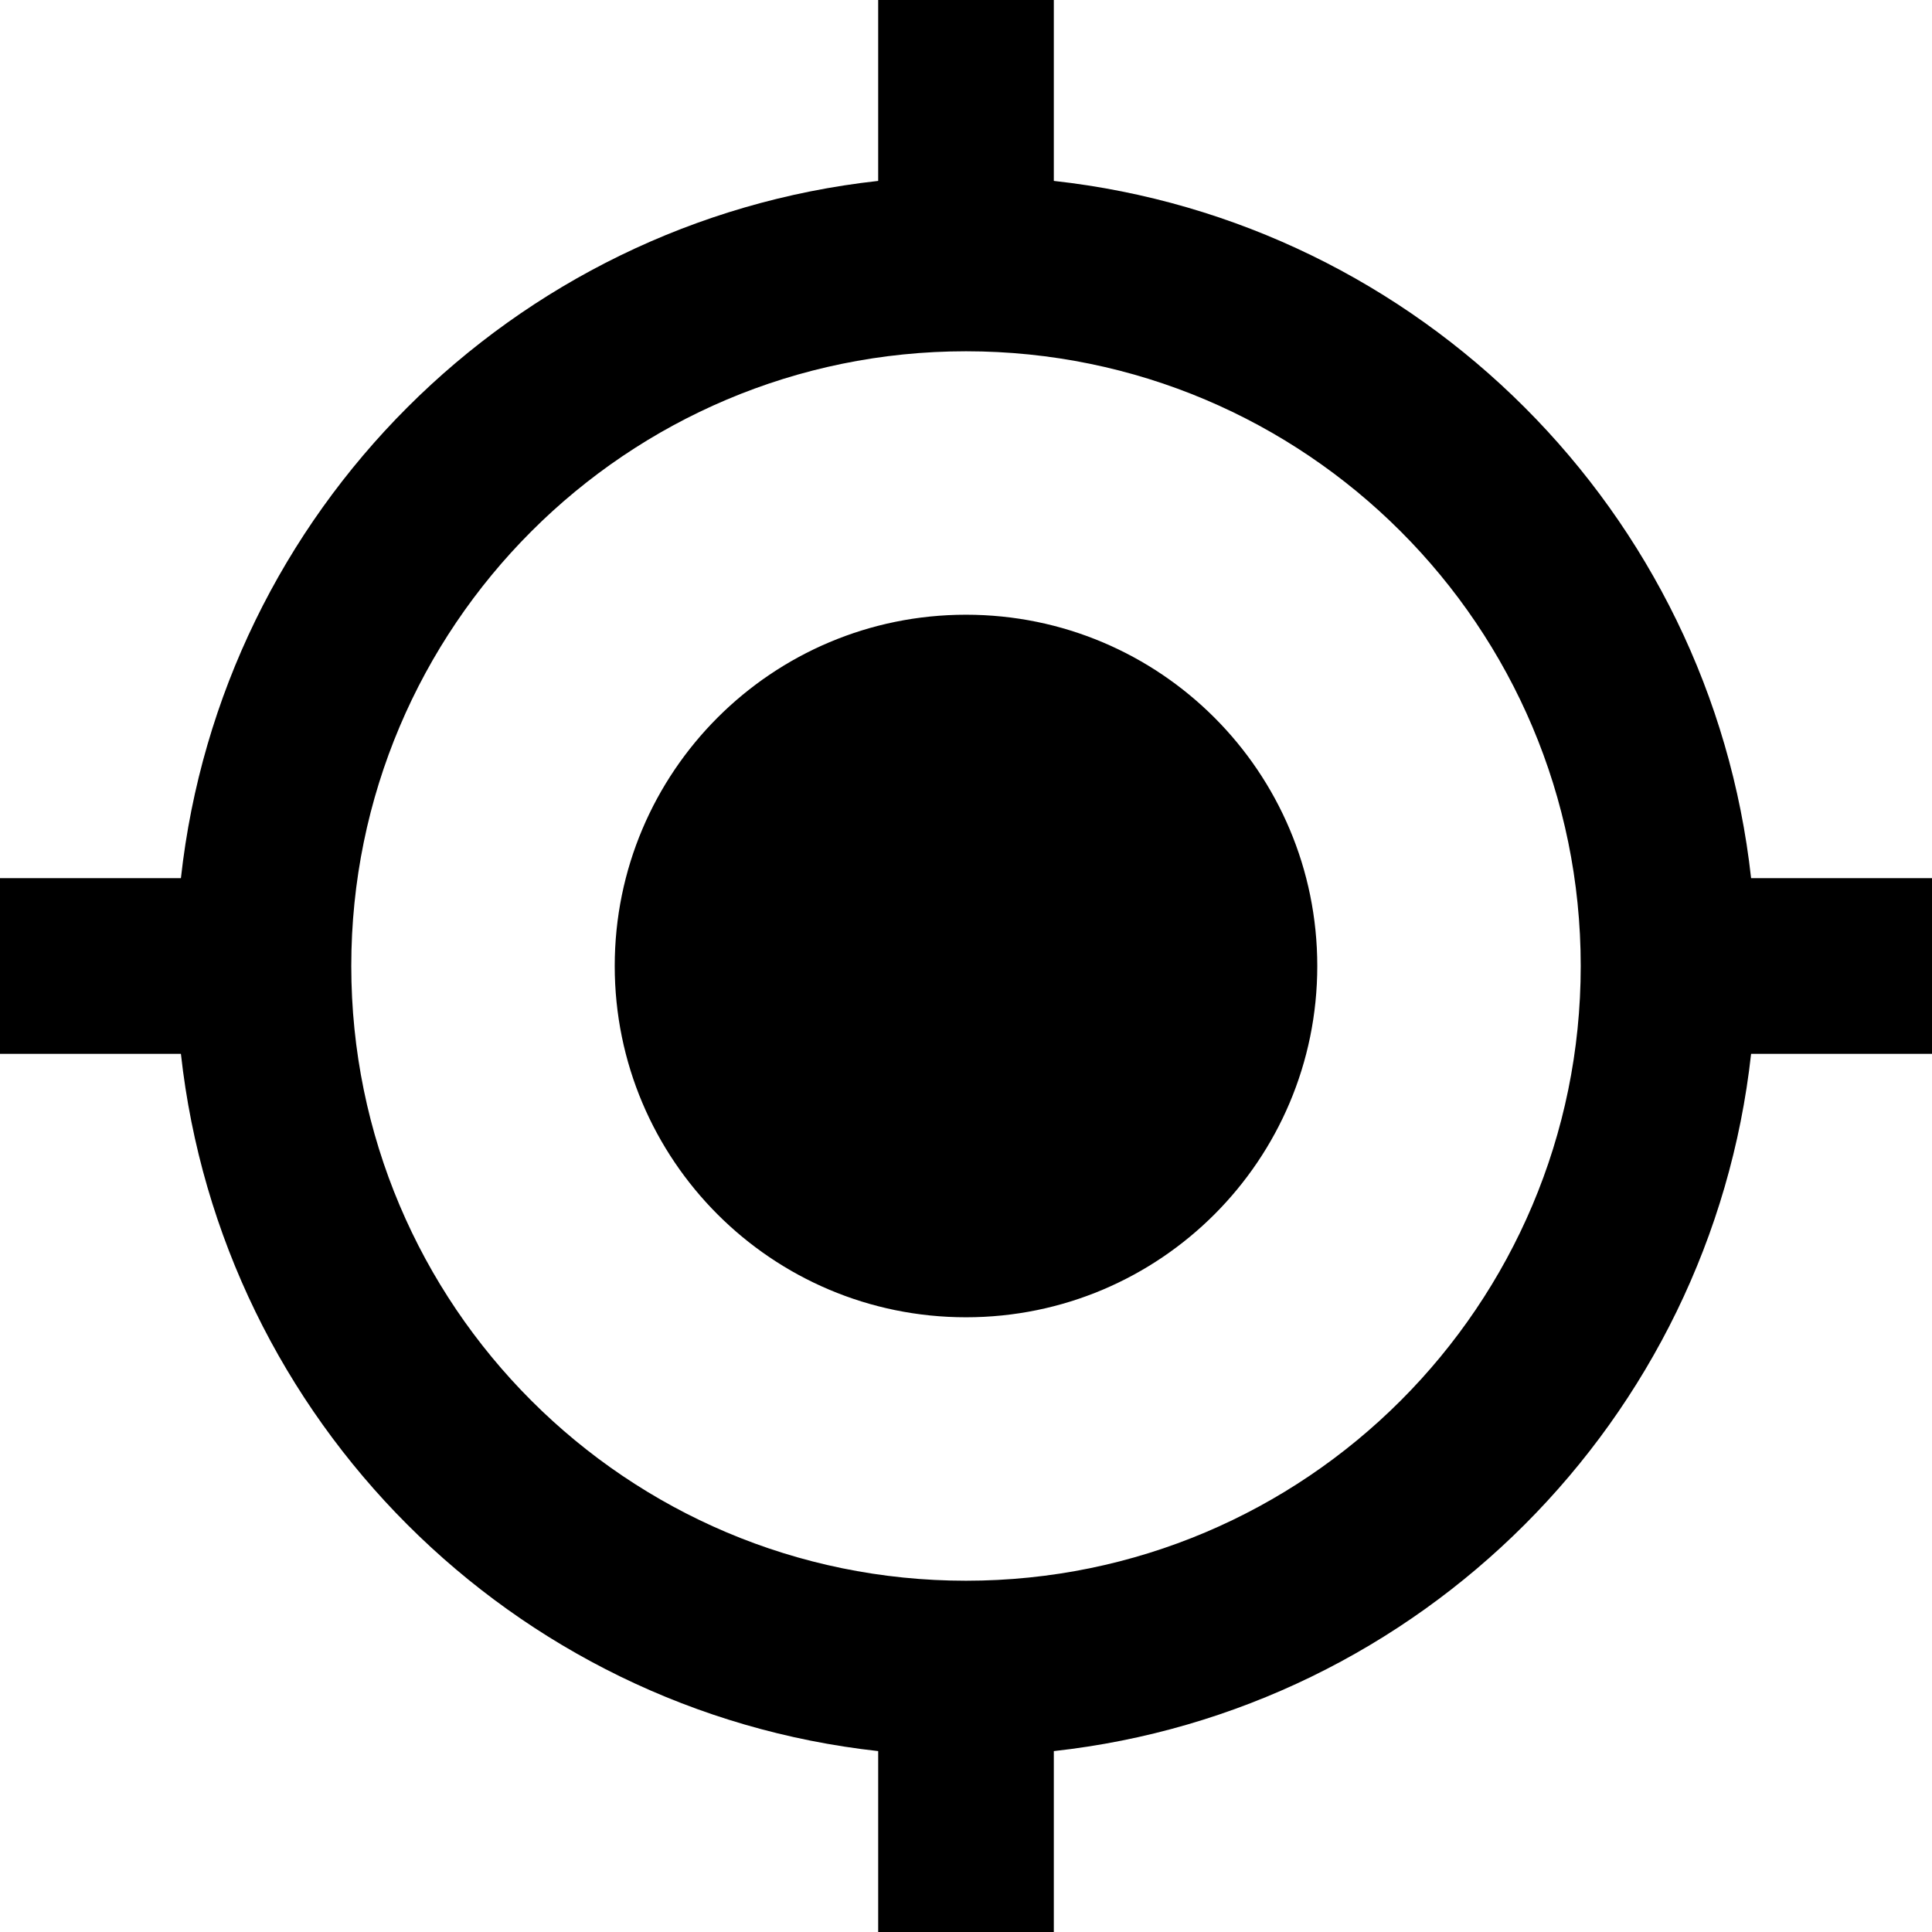
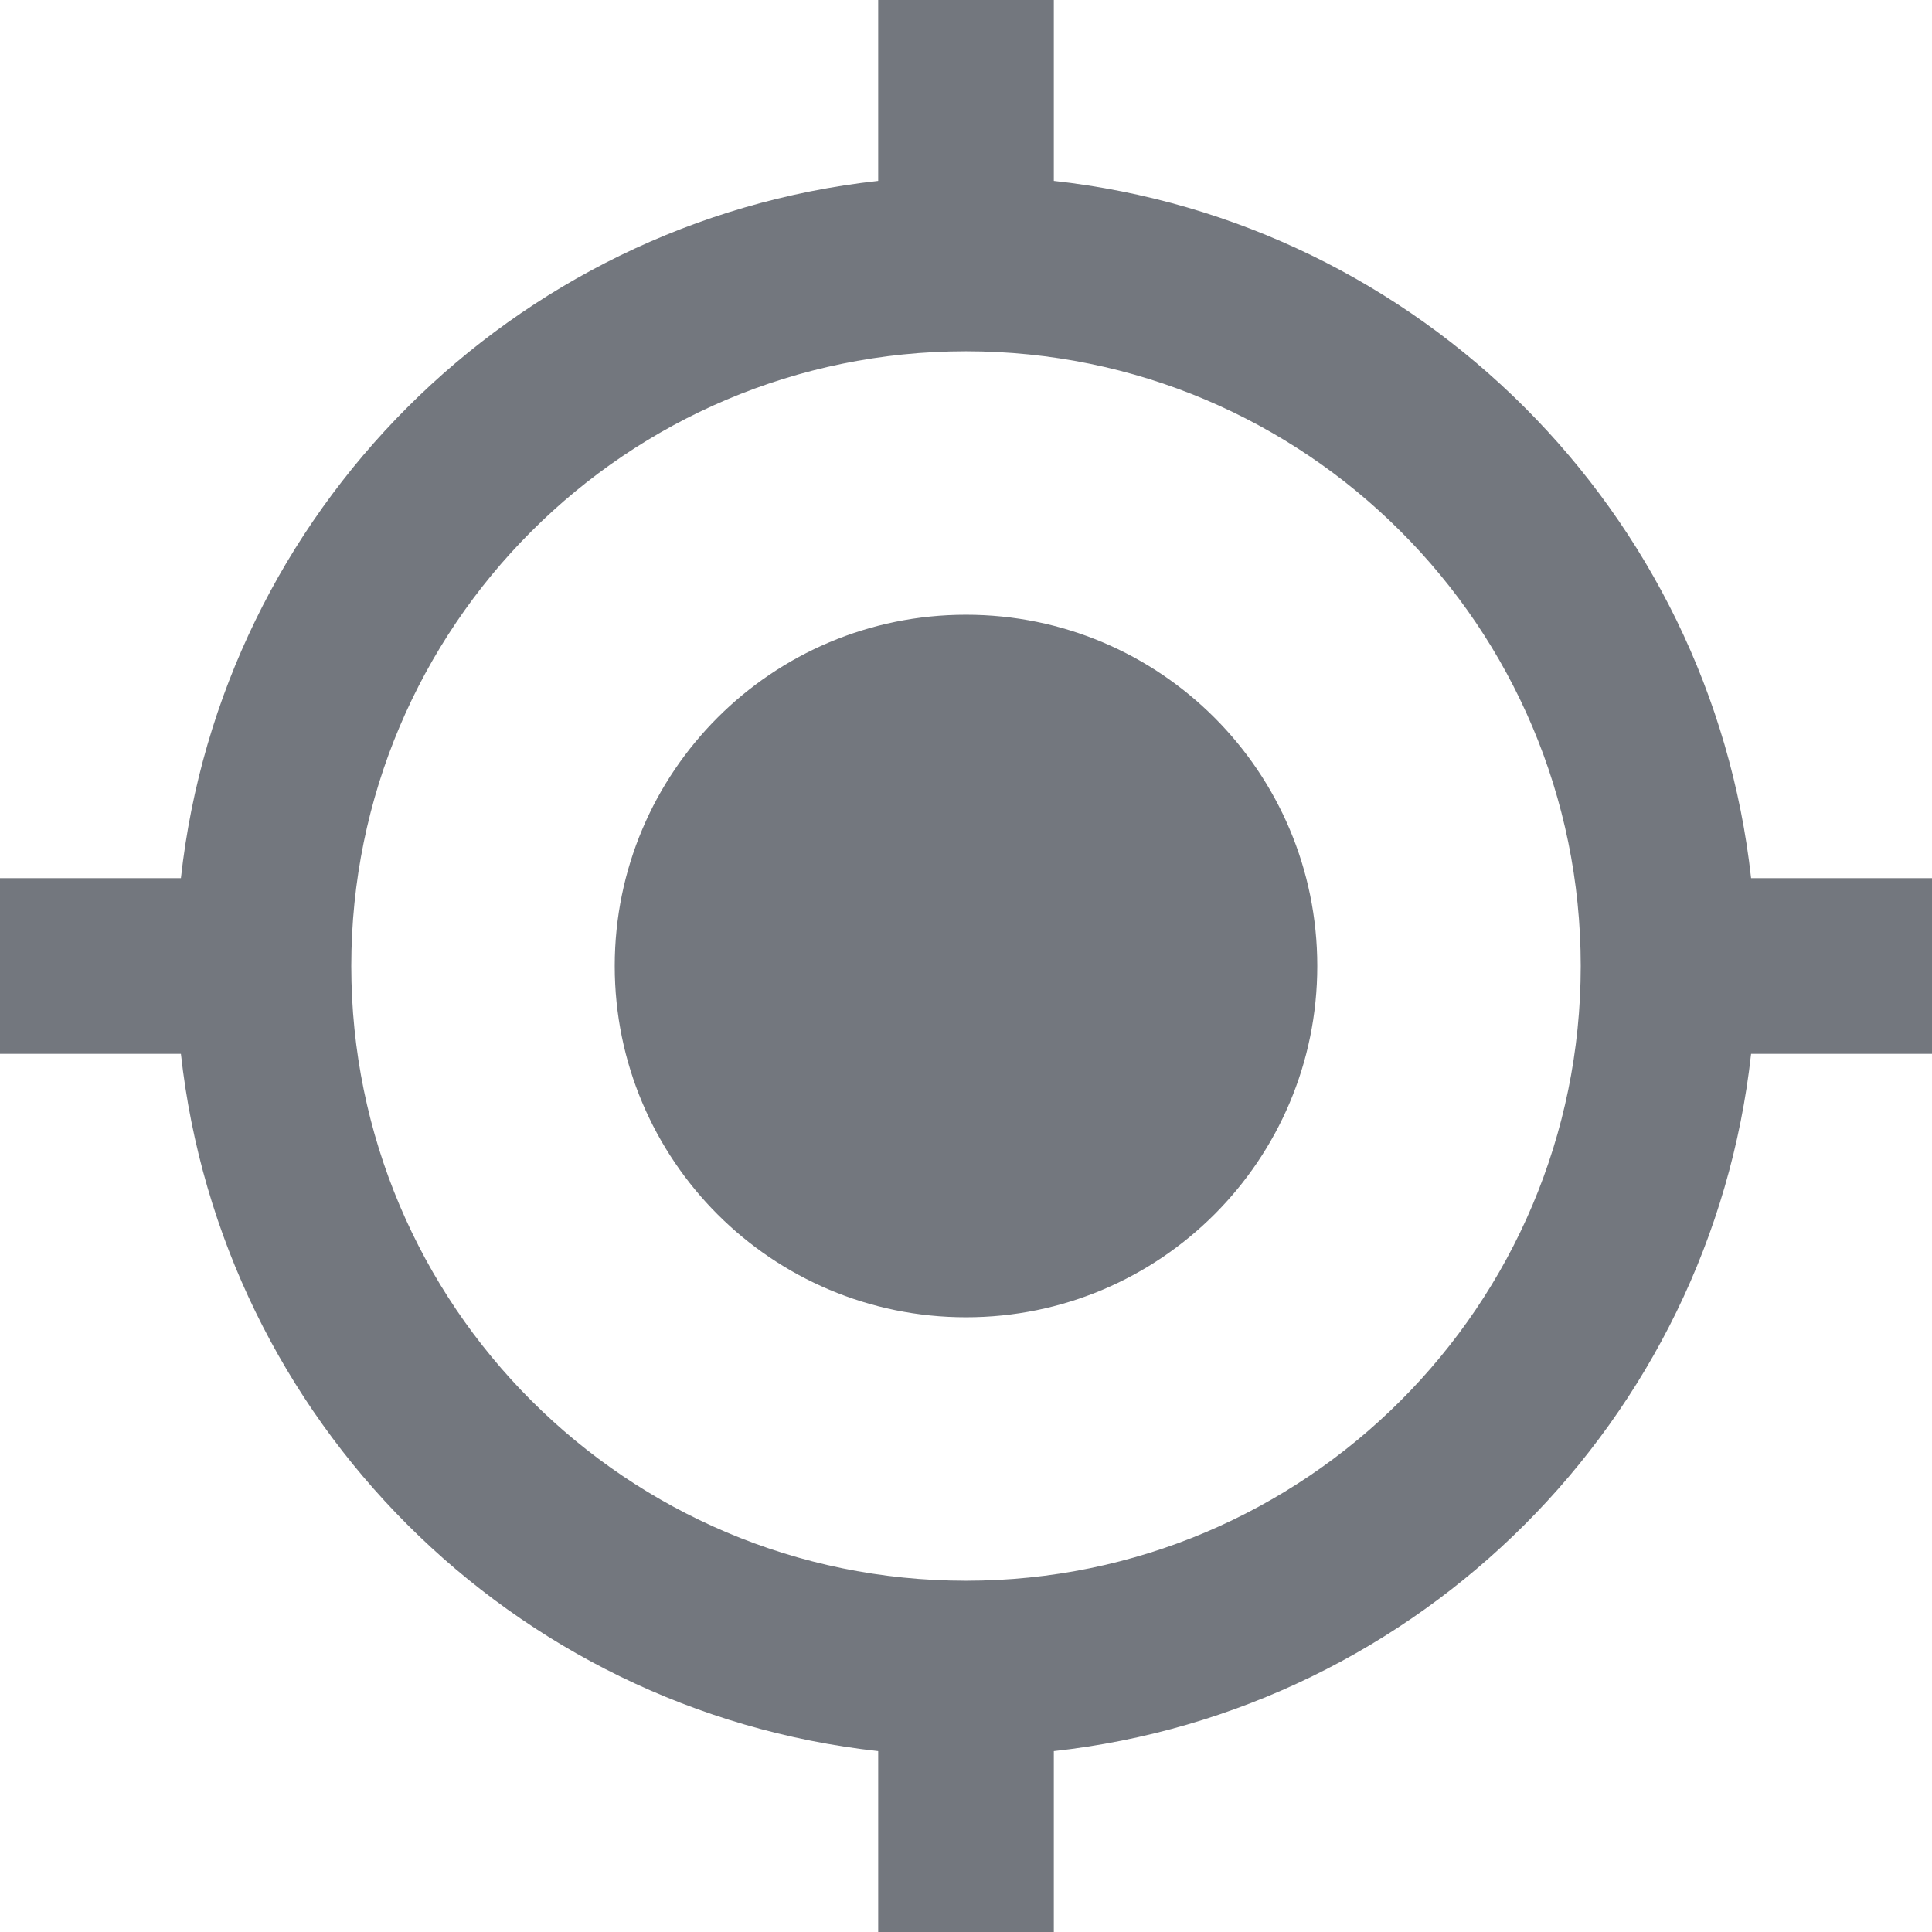
- <svg xmlns="http://www.w3.org/2000/svg" version="1.1" id="Capa_1" x="0px" y="0px" viewBox="0 0 469.333 469.333" style="enable-background:new 0 0 469.333 469.333;" xml:space="preserve">
-   <path d="M234.667,149.333c-47.147,0-85.333,38.187-85.333,85.333S187.52,320,234.667,320S320,281.813,320,234.667  S281.813,149.333,234.667,149.333z M425.387,213.333C415.573,124.373,344.96,53.76,256,43.947V0h-42.667v43.947  C124.373,53.76,53.76,124.373,43.947,213.333H0V256h43.947c9.813,88.96,80.427,159.573,169.387,169.387v43.947H256v-43.947  C344.96,415.573,415.573,344.96,425.387,256h43.947v-42.667H425.387L425.387,213.333z M234.667,384  c-82.453,0-149.333-66.88-149.333-149.333s66.88-149.333,149.333-149.333S384,152.213,384,234.667S317.12,384,234.667,384z" />
+ <svg xmlns="http://www.w3.org/2000/svg" version="1.1" id="Capa_1" x="0px" y="0px" viewBox="0 0 469.333 469.333" style="enable-background:new 0 0 469.333 469.333;" xml:space="preserve" width="512px" height="512px" class="">
  <g>
- </g>
-   <g>
- </g>
-   <g>
- </g>
-   <g>
- </g>
-   <g>
- </g>
-   <g>
- </g>
-   <g>
- </g>
-   <g>
- </g>
-   <g>
- </g>
-   <g>
- </g>
-   <g>
- </g>
-   <g>
- </g>
-   <g>
- </g>
-   <g>
- </g>
-   <g>
- </g>
+     <path d="M234.667,149.333c-47.147,0-85.333,38.187-85.333,85.333S187.52,320,234.667,320S320,281.813,320,234.667  S281.813,149.333,234.667,149.333z M425.387,213.333C415.573,124.373,344.96,53.76,256,43.947V0h-42.667v43.947  C124.373,53.76,53.76,124.373,43.947,213.333H0V256h43.947c9.813,88.96,80.427,159.573,169.387,169.387v43.947H256v-43.947  C344.96,415.573,415.573,344.96,425.387,256h43.947v-42.667H425.387L425.387,213.333z M234.667,384  c-82.453,0-149.333-66.88-149.333-149.333s66.88-149.333,149.333-149.333S384,152.213,384,234.667S317.12,384,234.667,384z" data-original="#000000" class="active-path" data-old_color="#000000" fill="#73777E" />
+   </g>
</svg>
